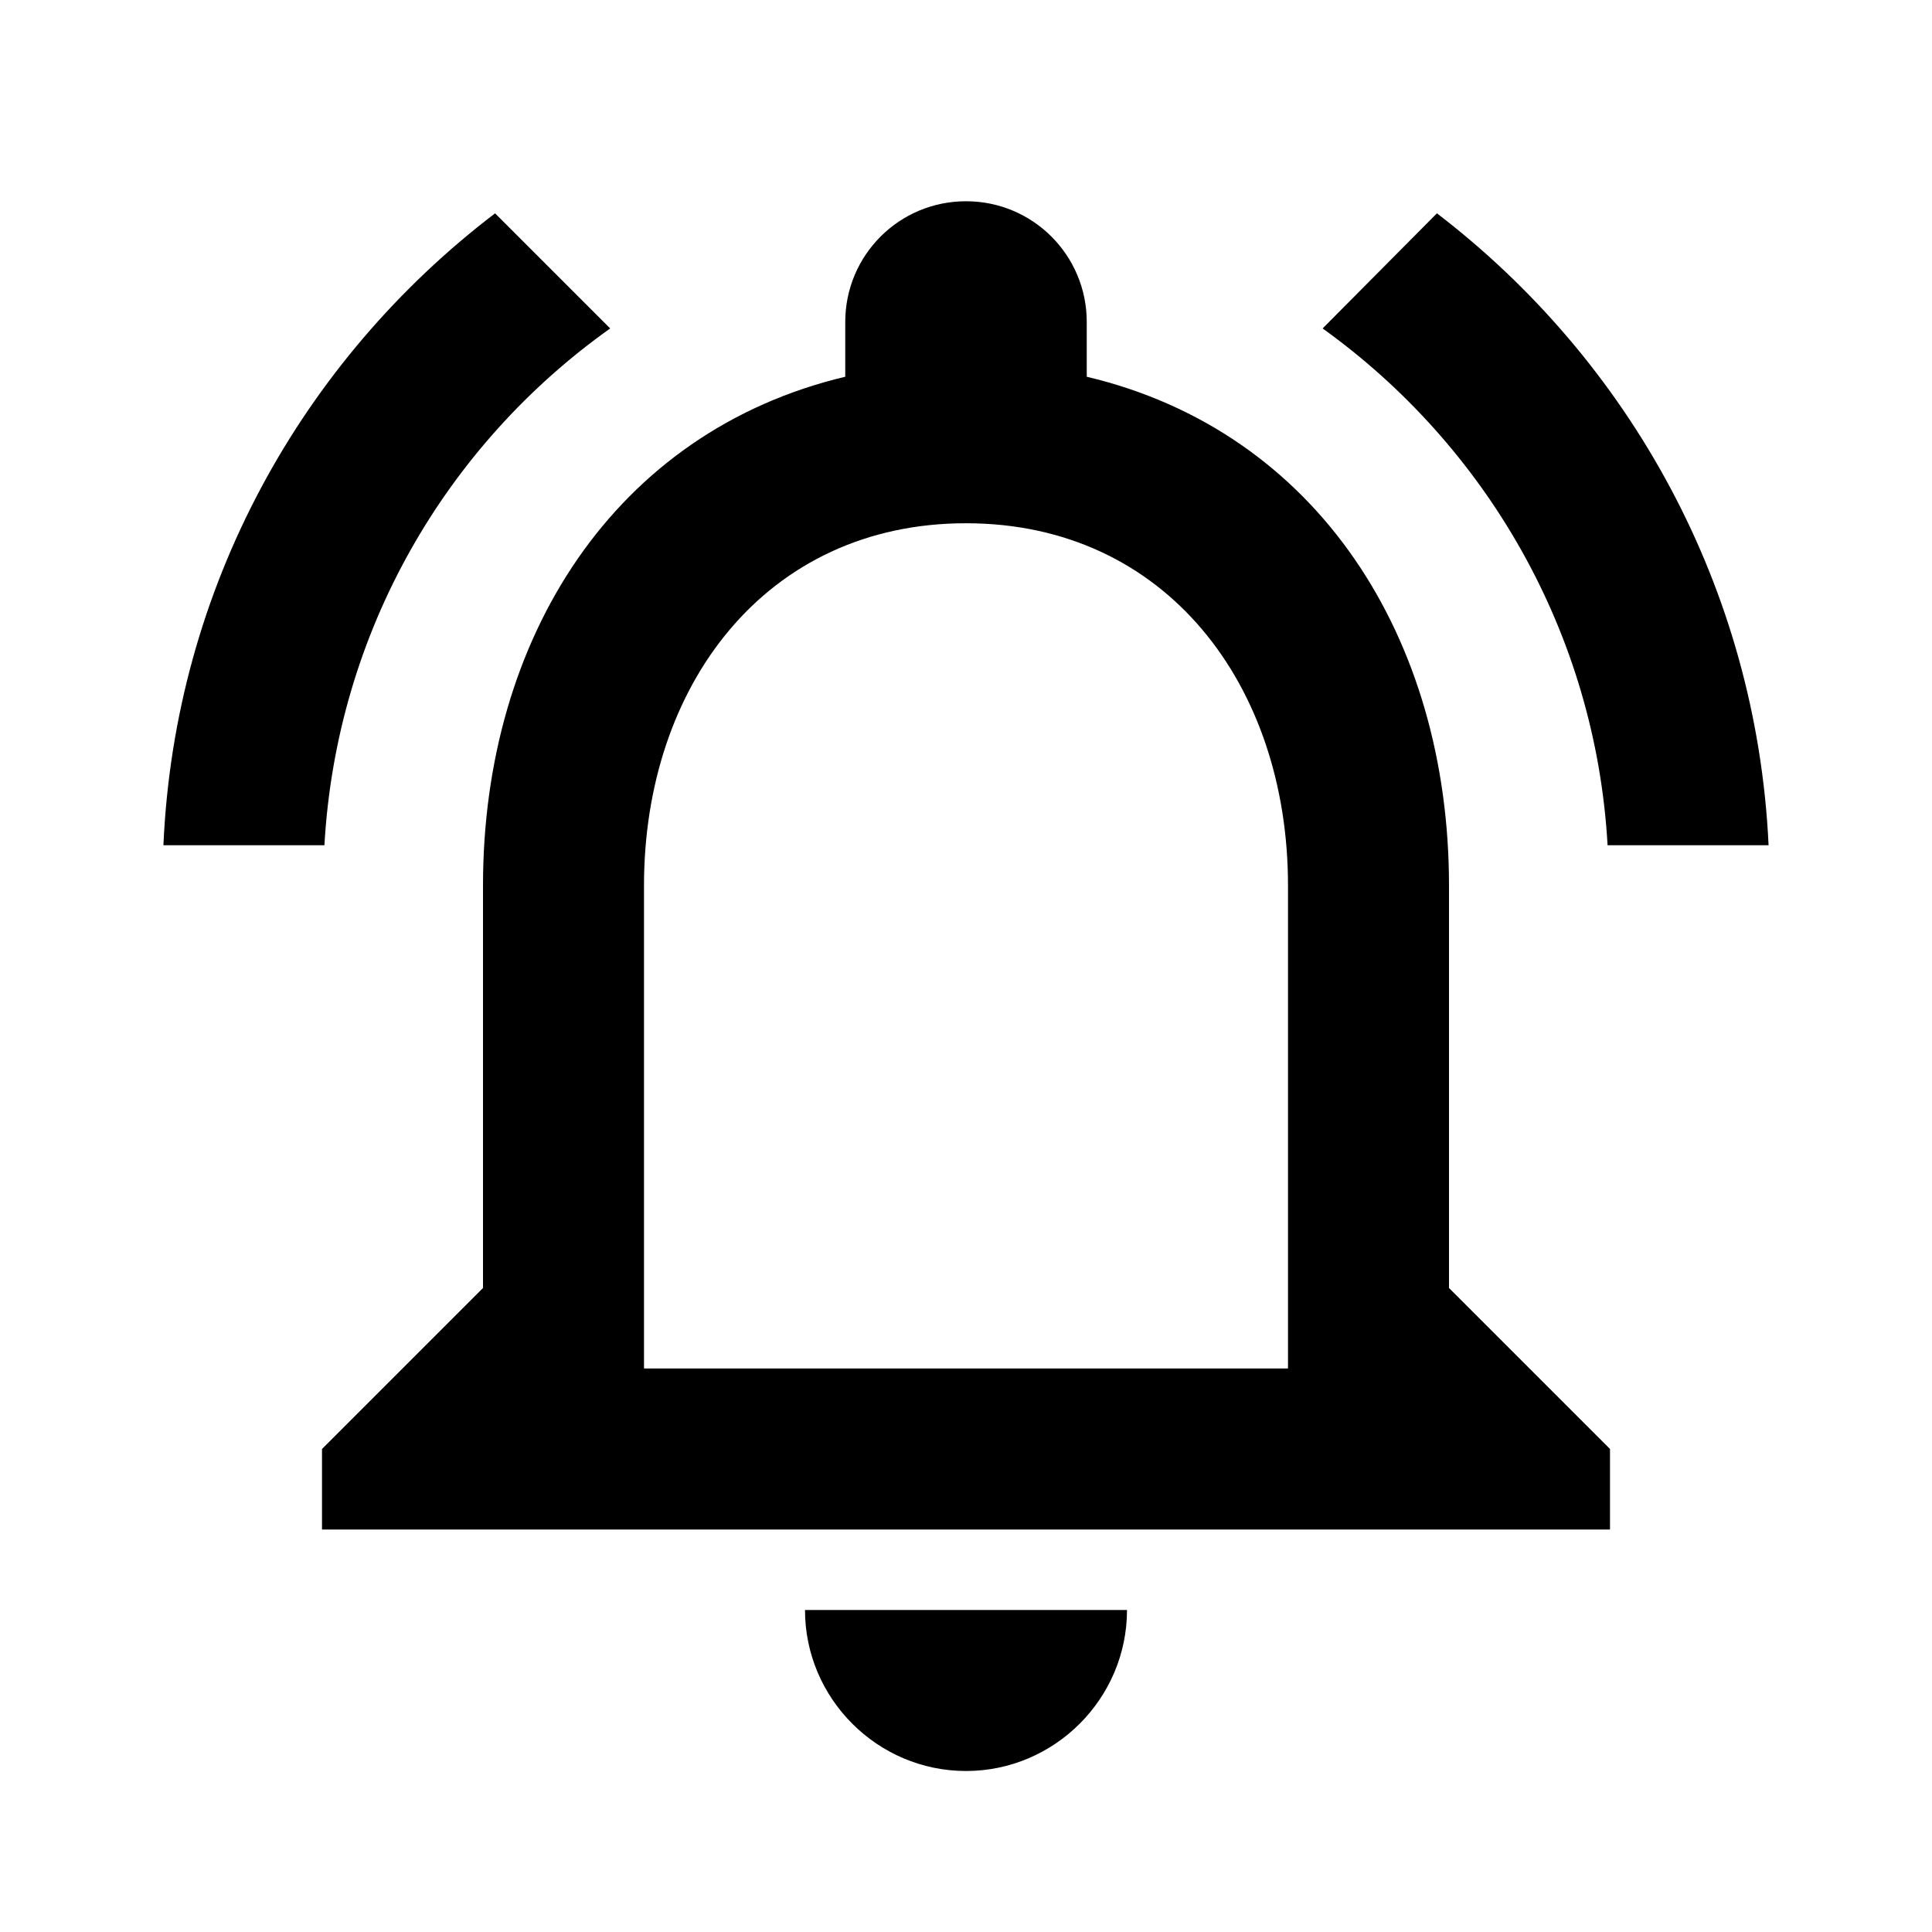
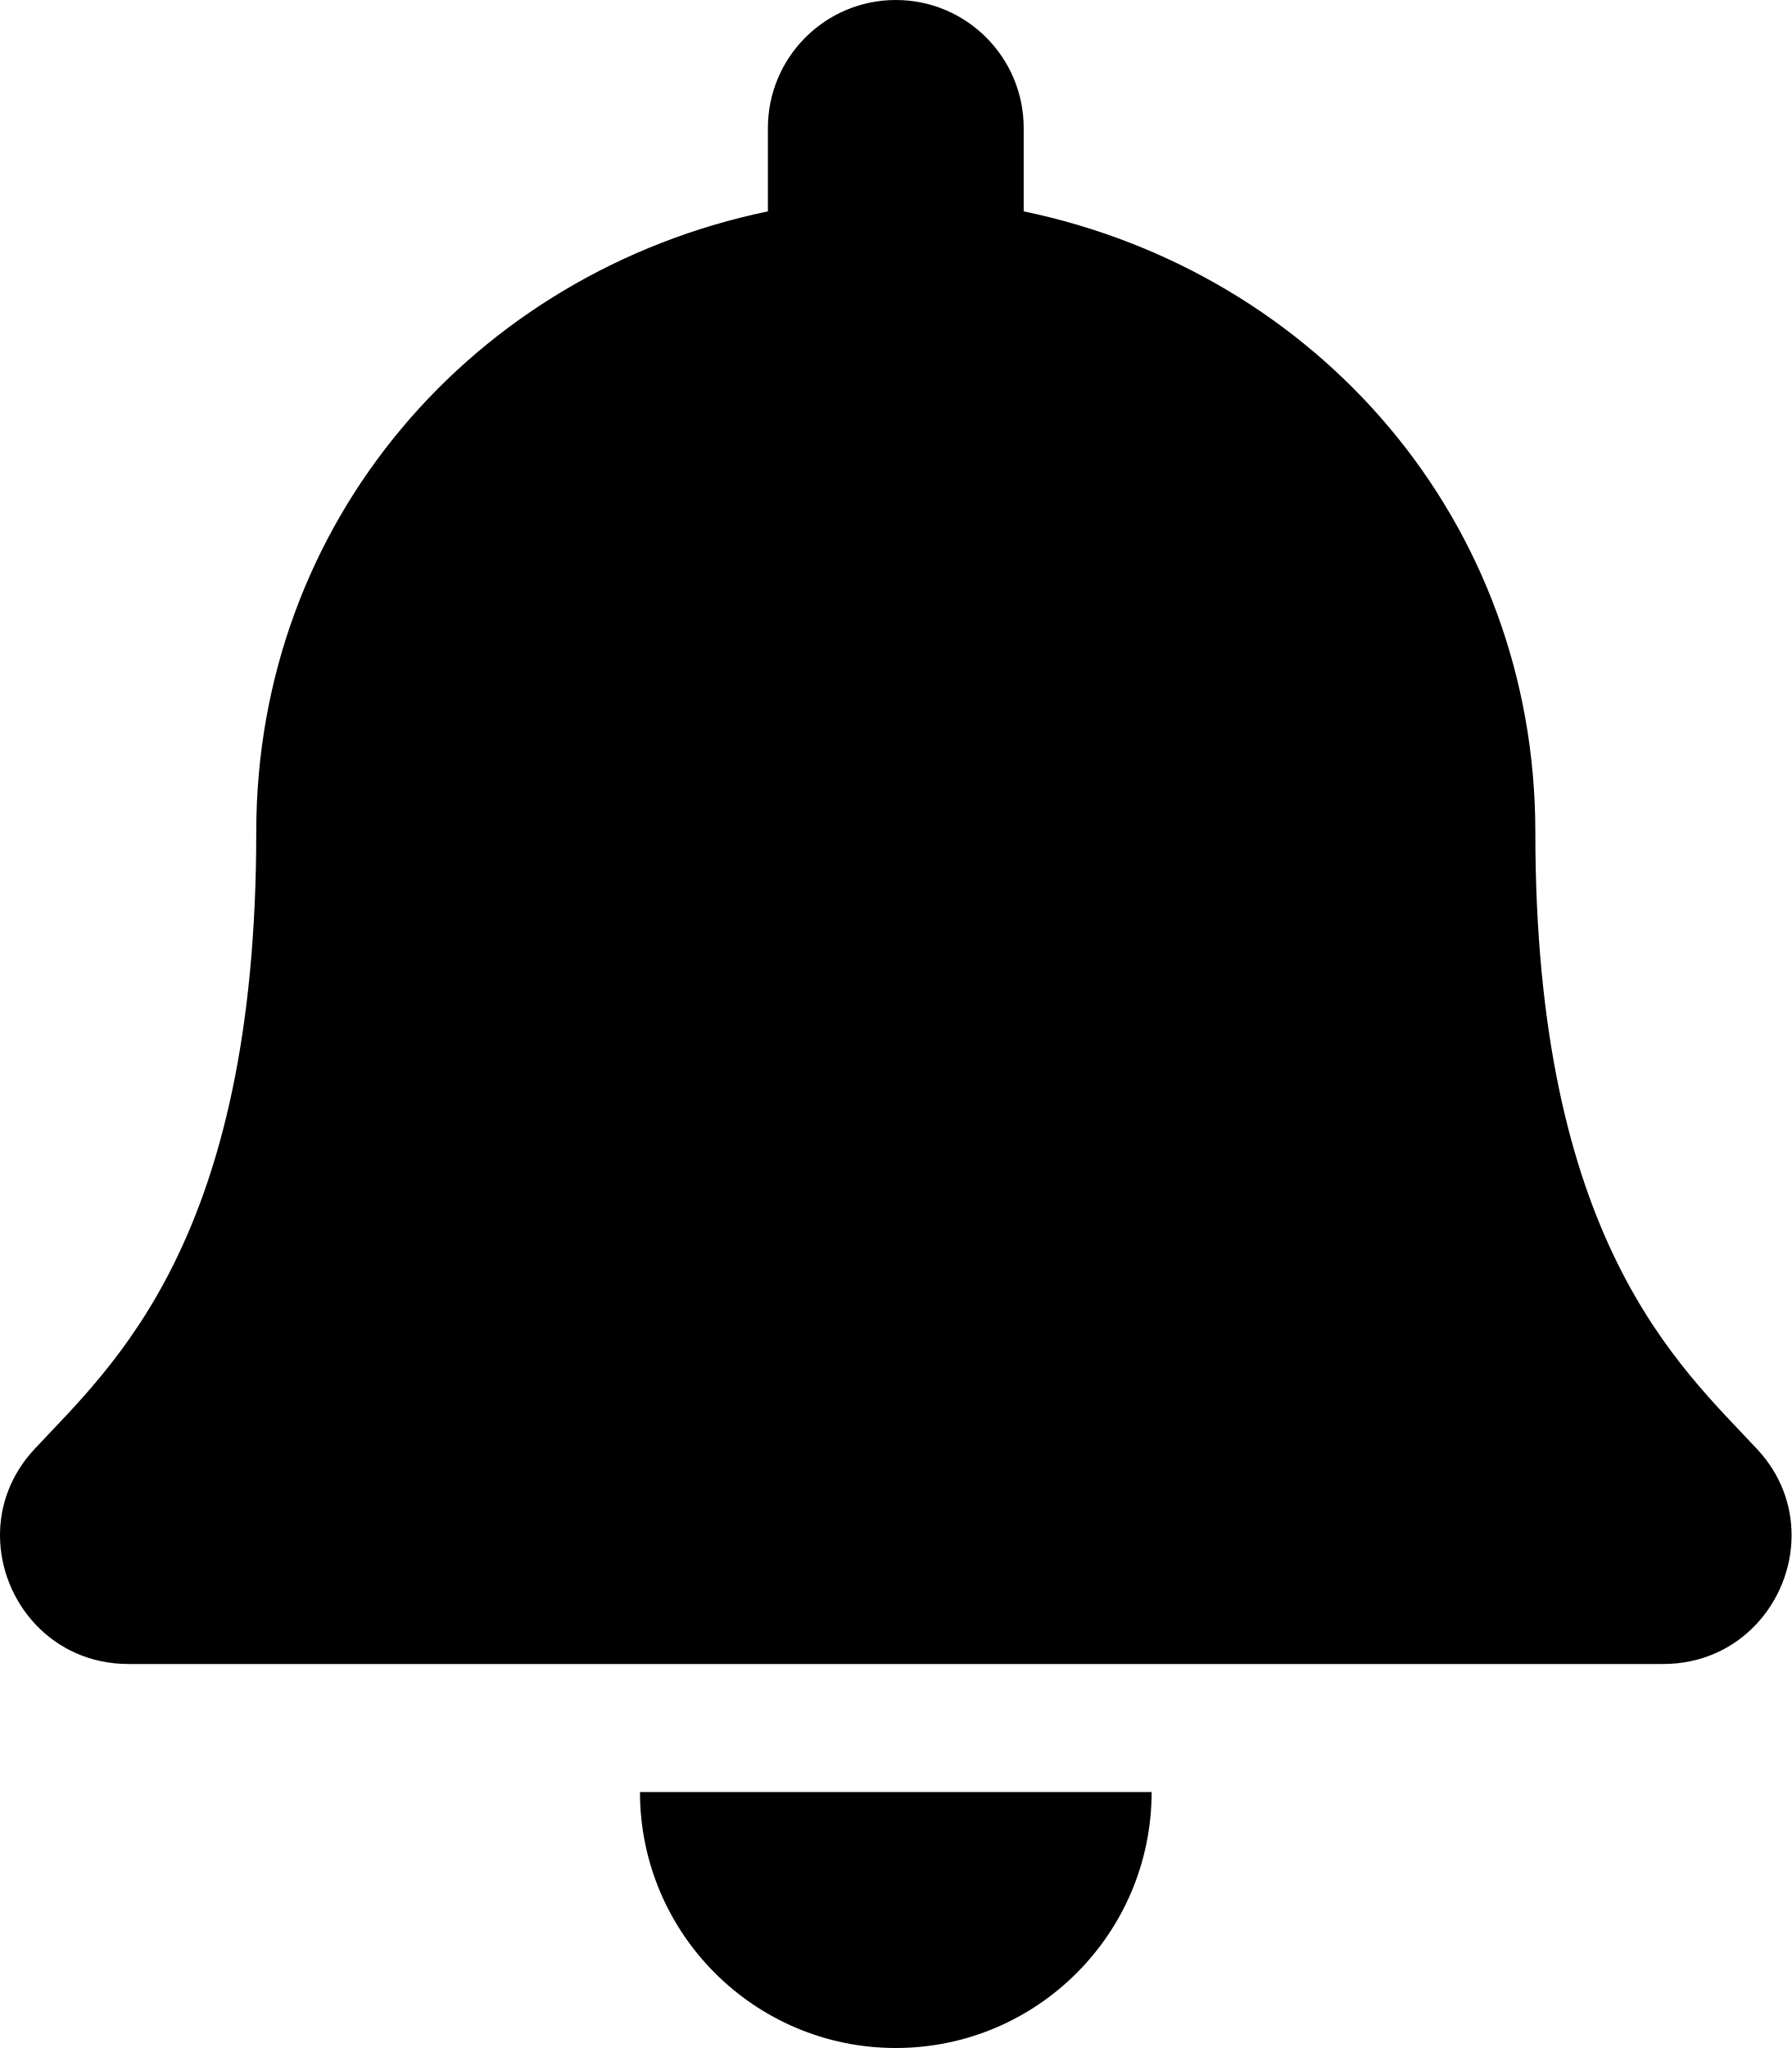
- <svg xmlns="http://www.w3.org/2000/svg" height="24px" viewBox="0 0 24 24" width="24px" fill="#000000">
-   <path d="M0 0h24v24H0V0z" fill="none" />
-   <path d="M12 22c1.1 0 2-.9 2-2h-4c0 1.1.9 2 2 2zm6-6v-5c0-3.07-1.63-5.64-4.5-6.32V4c0-.83-.67-1.5-1.5-1.5s-1.5.67-1.5 1.5v.68C7.64 5.36 6 7.92 6 11v5l-2 2v1h16v-1l-2-2zm-2 1H8v-6c0-2.48 1.51-4.5 4-4.5s4 2.02 4 4.5v6zM7.58 4.08L6.15 2.65C3.75 4.48 2.17 7.3 2.03 10.5h2c.15-2.65 1.51-4.97 3.55-6.42zm12.39 6.42h2c-.15-3.2-1.73-6.02-4.12-7.85l-1.42 1.43c2.02 1.45 3.39 3.77 3.54 6.42z" />
+ <svg xmlns="http://www.w3.org/2000/svg" aria-hidden="true" focusable="false" data-prefix="fas" data-icon="bell" class="svg-inline--fa fa-bell fa-w-14" role="img" viewBox="0 0 448 512">
+   <path fill="currentColor" d="M224 512c35.32 0 63.97-28.65 63.97-64H160.03c0 35.35 28.65 64 63.97 64zm215.39-149.71c-19.32-20.76-55.47-51.99-55.47-154.29 0-77.7-54.48-139.9-127.94-155.16V32c0-17.67-14.32-32-31.98-32s-31.98 14.33-31.98 32v20.84C118.56 68.1 64.08 130.3 64.08 208c0 102.3-36.15 133.53-55.47 154.29-6 6.45-8.66 14.16-8.61 21.71.11 16.4 12.98 32 32.1 32h383.8c19.12 0 32-15.6 32.1-32 .05-7.55-2.61-15.27-8.61-21.71z" />
</svg>
